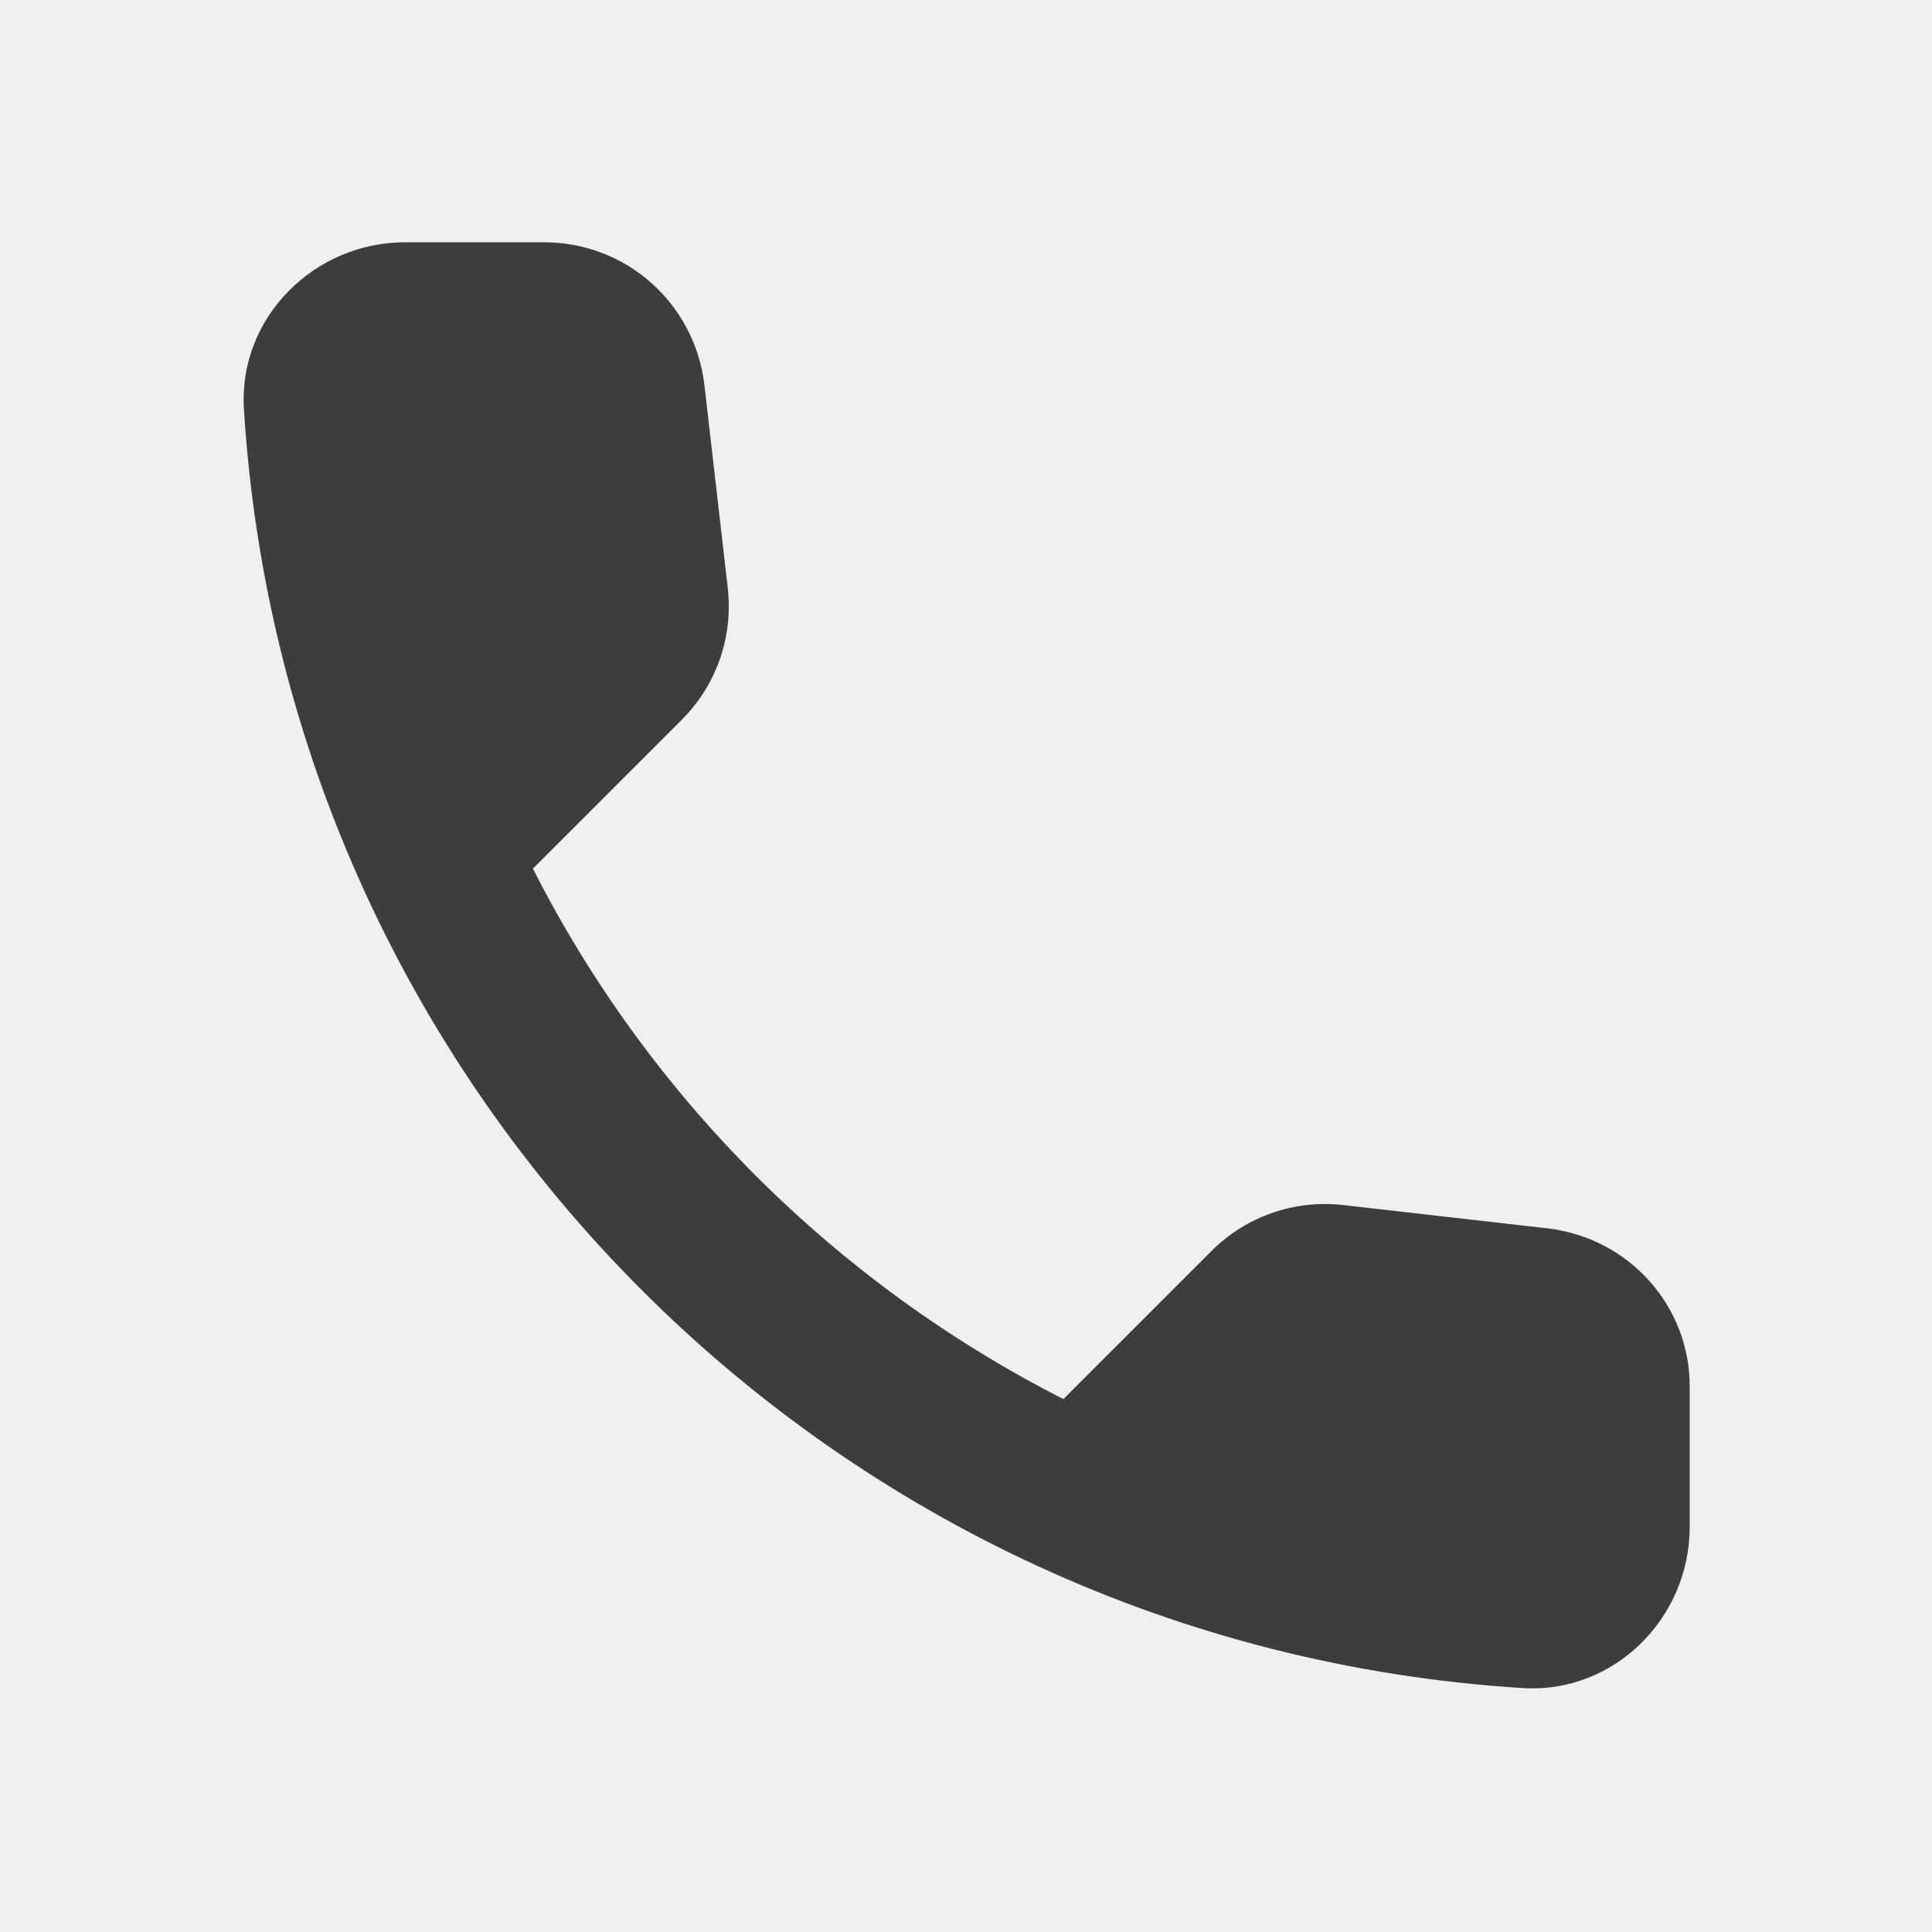
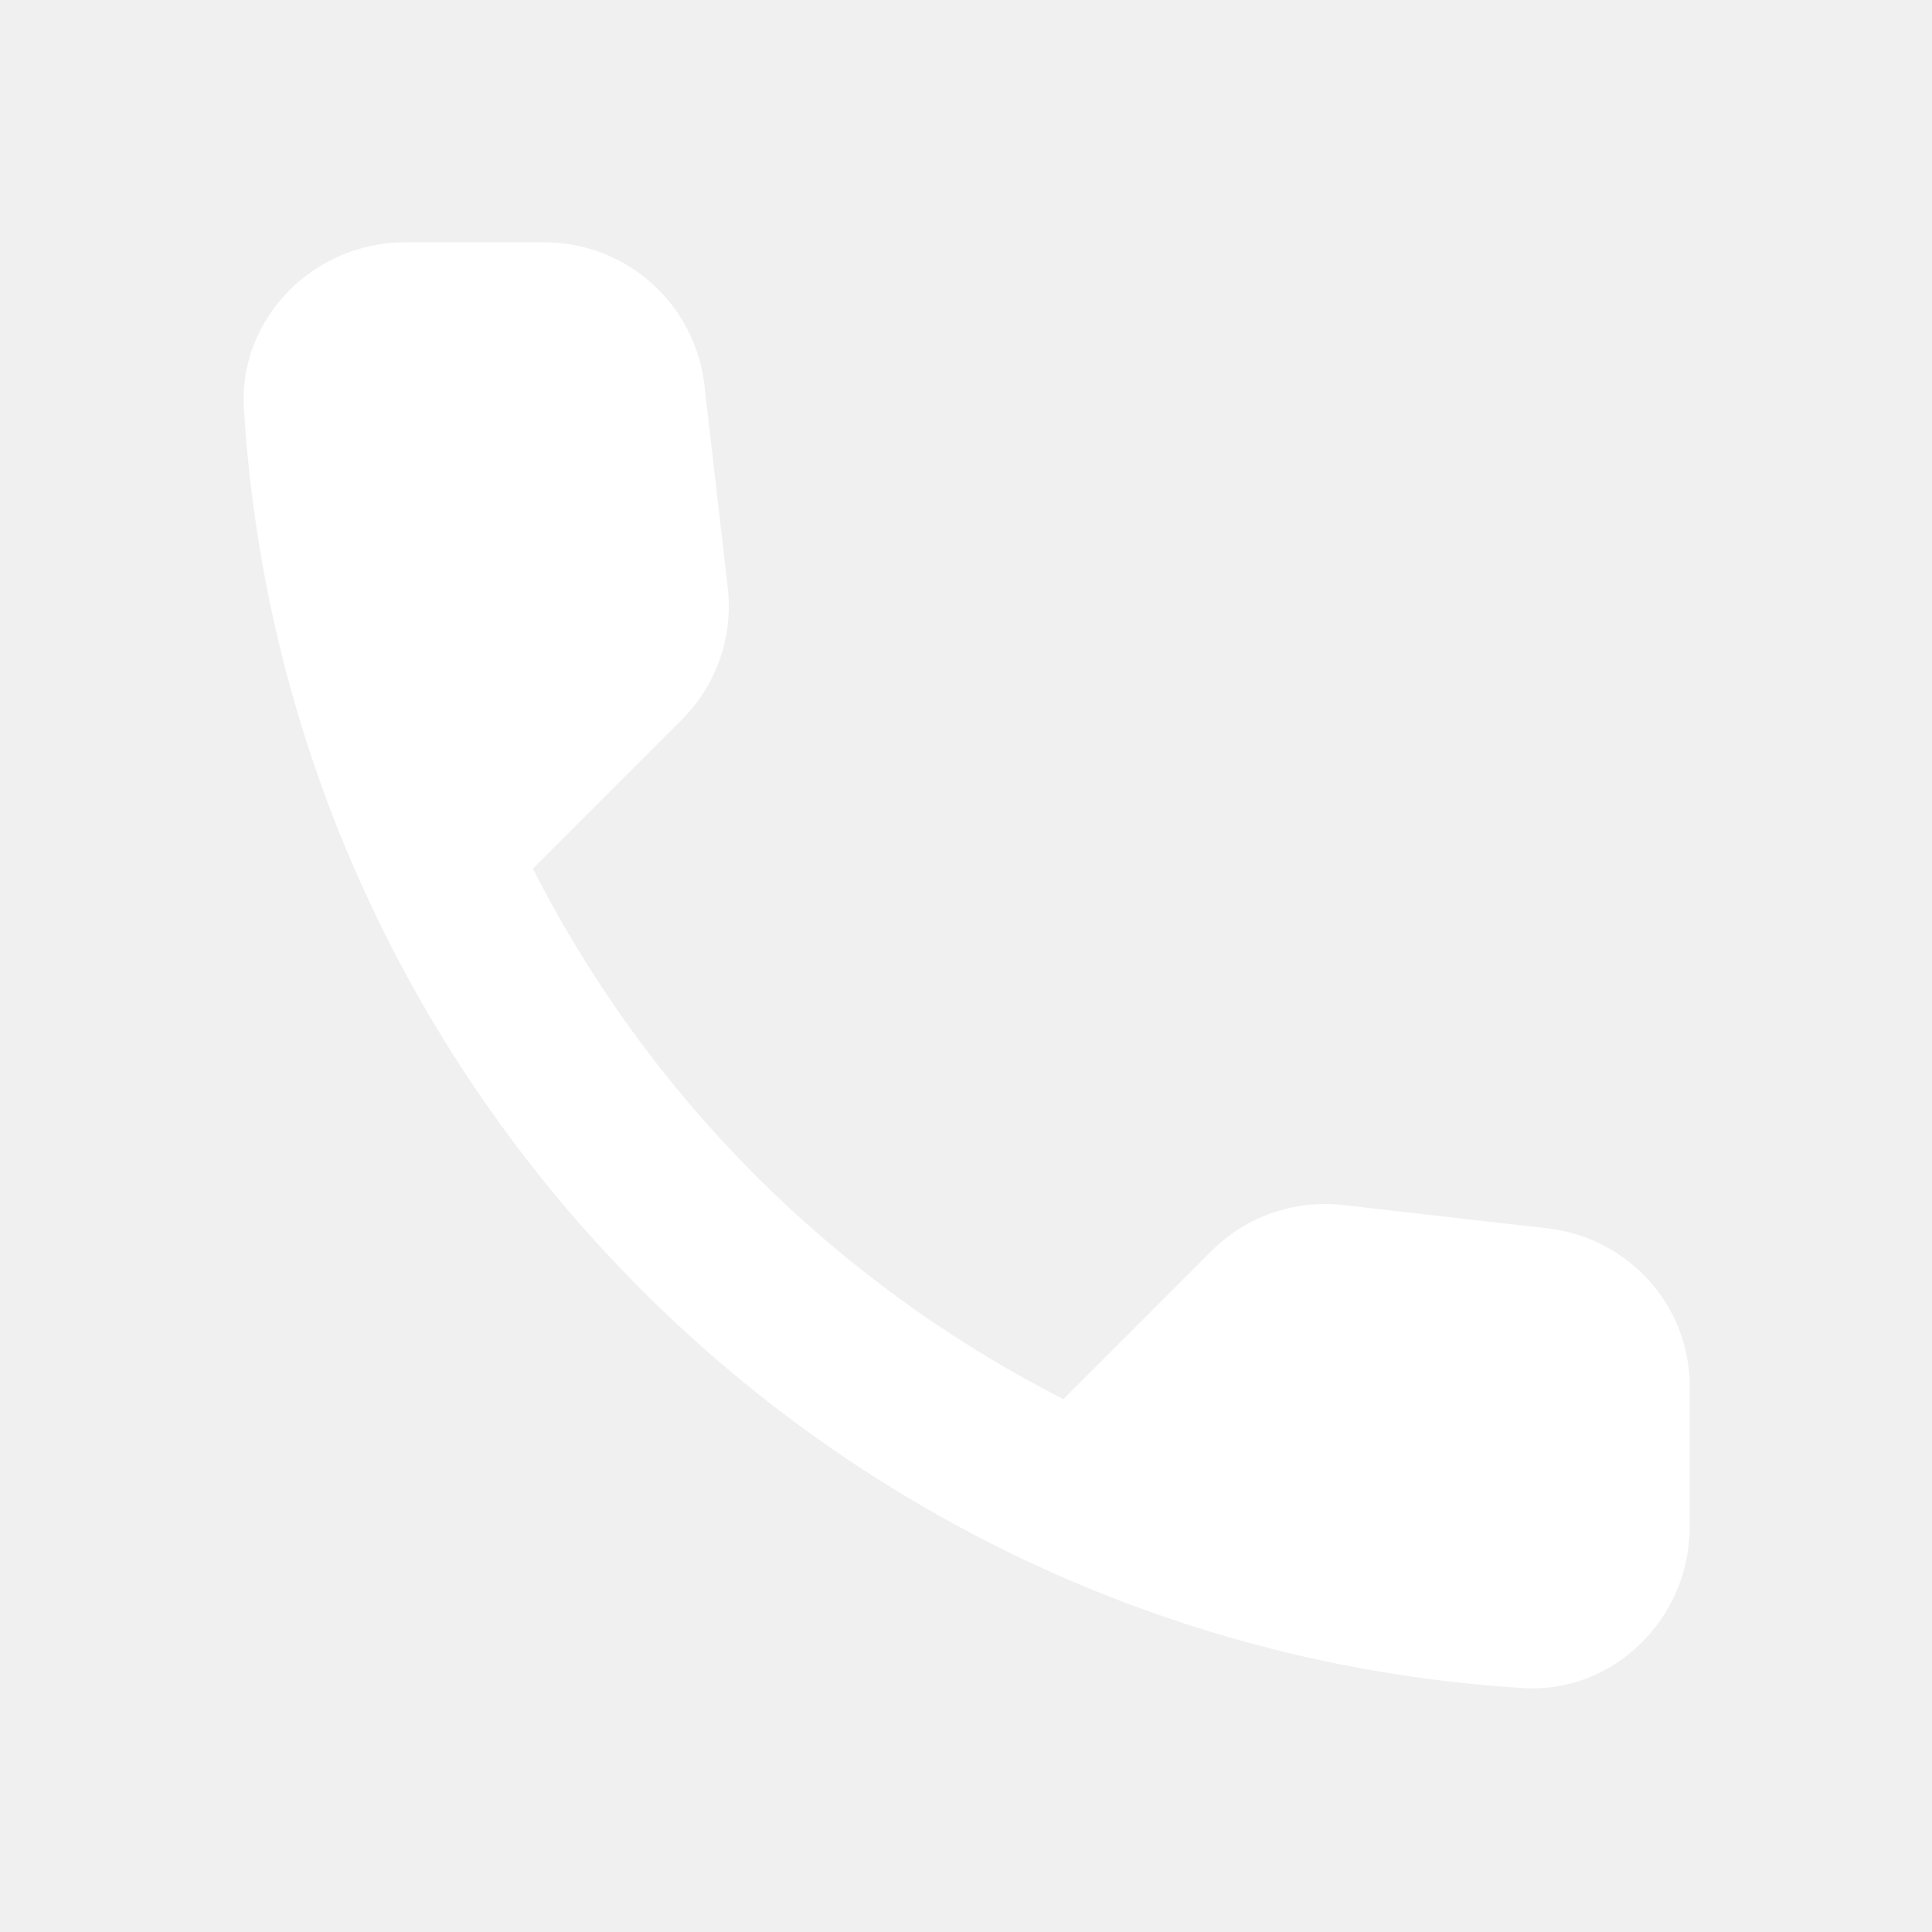
<svg xmlns="http://www.w3.org/2000/svg" width="24" height="24" viewBox="0 0 24 24" fill="none">
  <g clip-path="url(#clip0_1_381)">
-     <path d="M19.23 15.26L16.69 14.97C16.08 14.9 15.48 15.11 15.05 15.54L13.21 17.38C10.38 15.94 8.06 13.63 6.62 10.79L8.47 8.94C8.9 8.51 9.11 7.91 9.04 7.3L8.75 4.78C8.63 3.77 7.78 3.01 6.76 3.01H5.03C3.9 3.01 2.96 3.95 3.03 5.08C3.56 13.62 10.39 20.44 18.92 20.97C20.05 21.04 20.99 20.1 20.99 18.97V17.24C21 16.23 20.24 15.38 19.23 15.26Z" fill="#3d3d3d" />
+     <path d="M19.23 15.26L16.69 14.97C16.08 14.9 15.48 15.11 15.05 15.54L13.21 17.38C10.38 15.94 8.06 13.63 6.62 10.79L8.47 8.94C8.9 8.51 9.11 7.91 9.04 7.3L8.75 4.78C8.63 3.77 7.78 3.01 6.76 3.01H5.03C3.9 3.01 2.96 3.95 3.03 5.08C3.56 13.62 10.39 20.44 18.92 20.97C20.05 21.04 20.99 20.1 20.99 18.97V17.24C21 16.23 20.24 15.38 19.23 15.26Z" fill="#fff" />
  </g>
  <defs>
    <clipPath id="clip0_1_381">
-       <rect width="24" height="24" fill="#3d3d3d" />
+       <rect width="24" height="24" fill="#fff" />
    </clipPath>
  </defs>
</svg>
